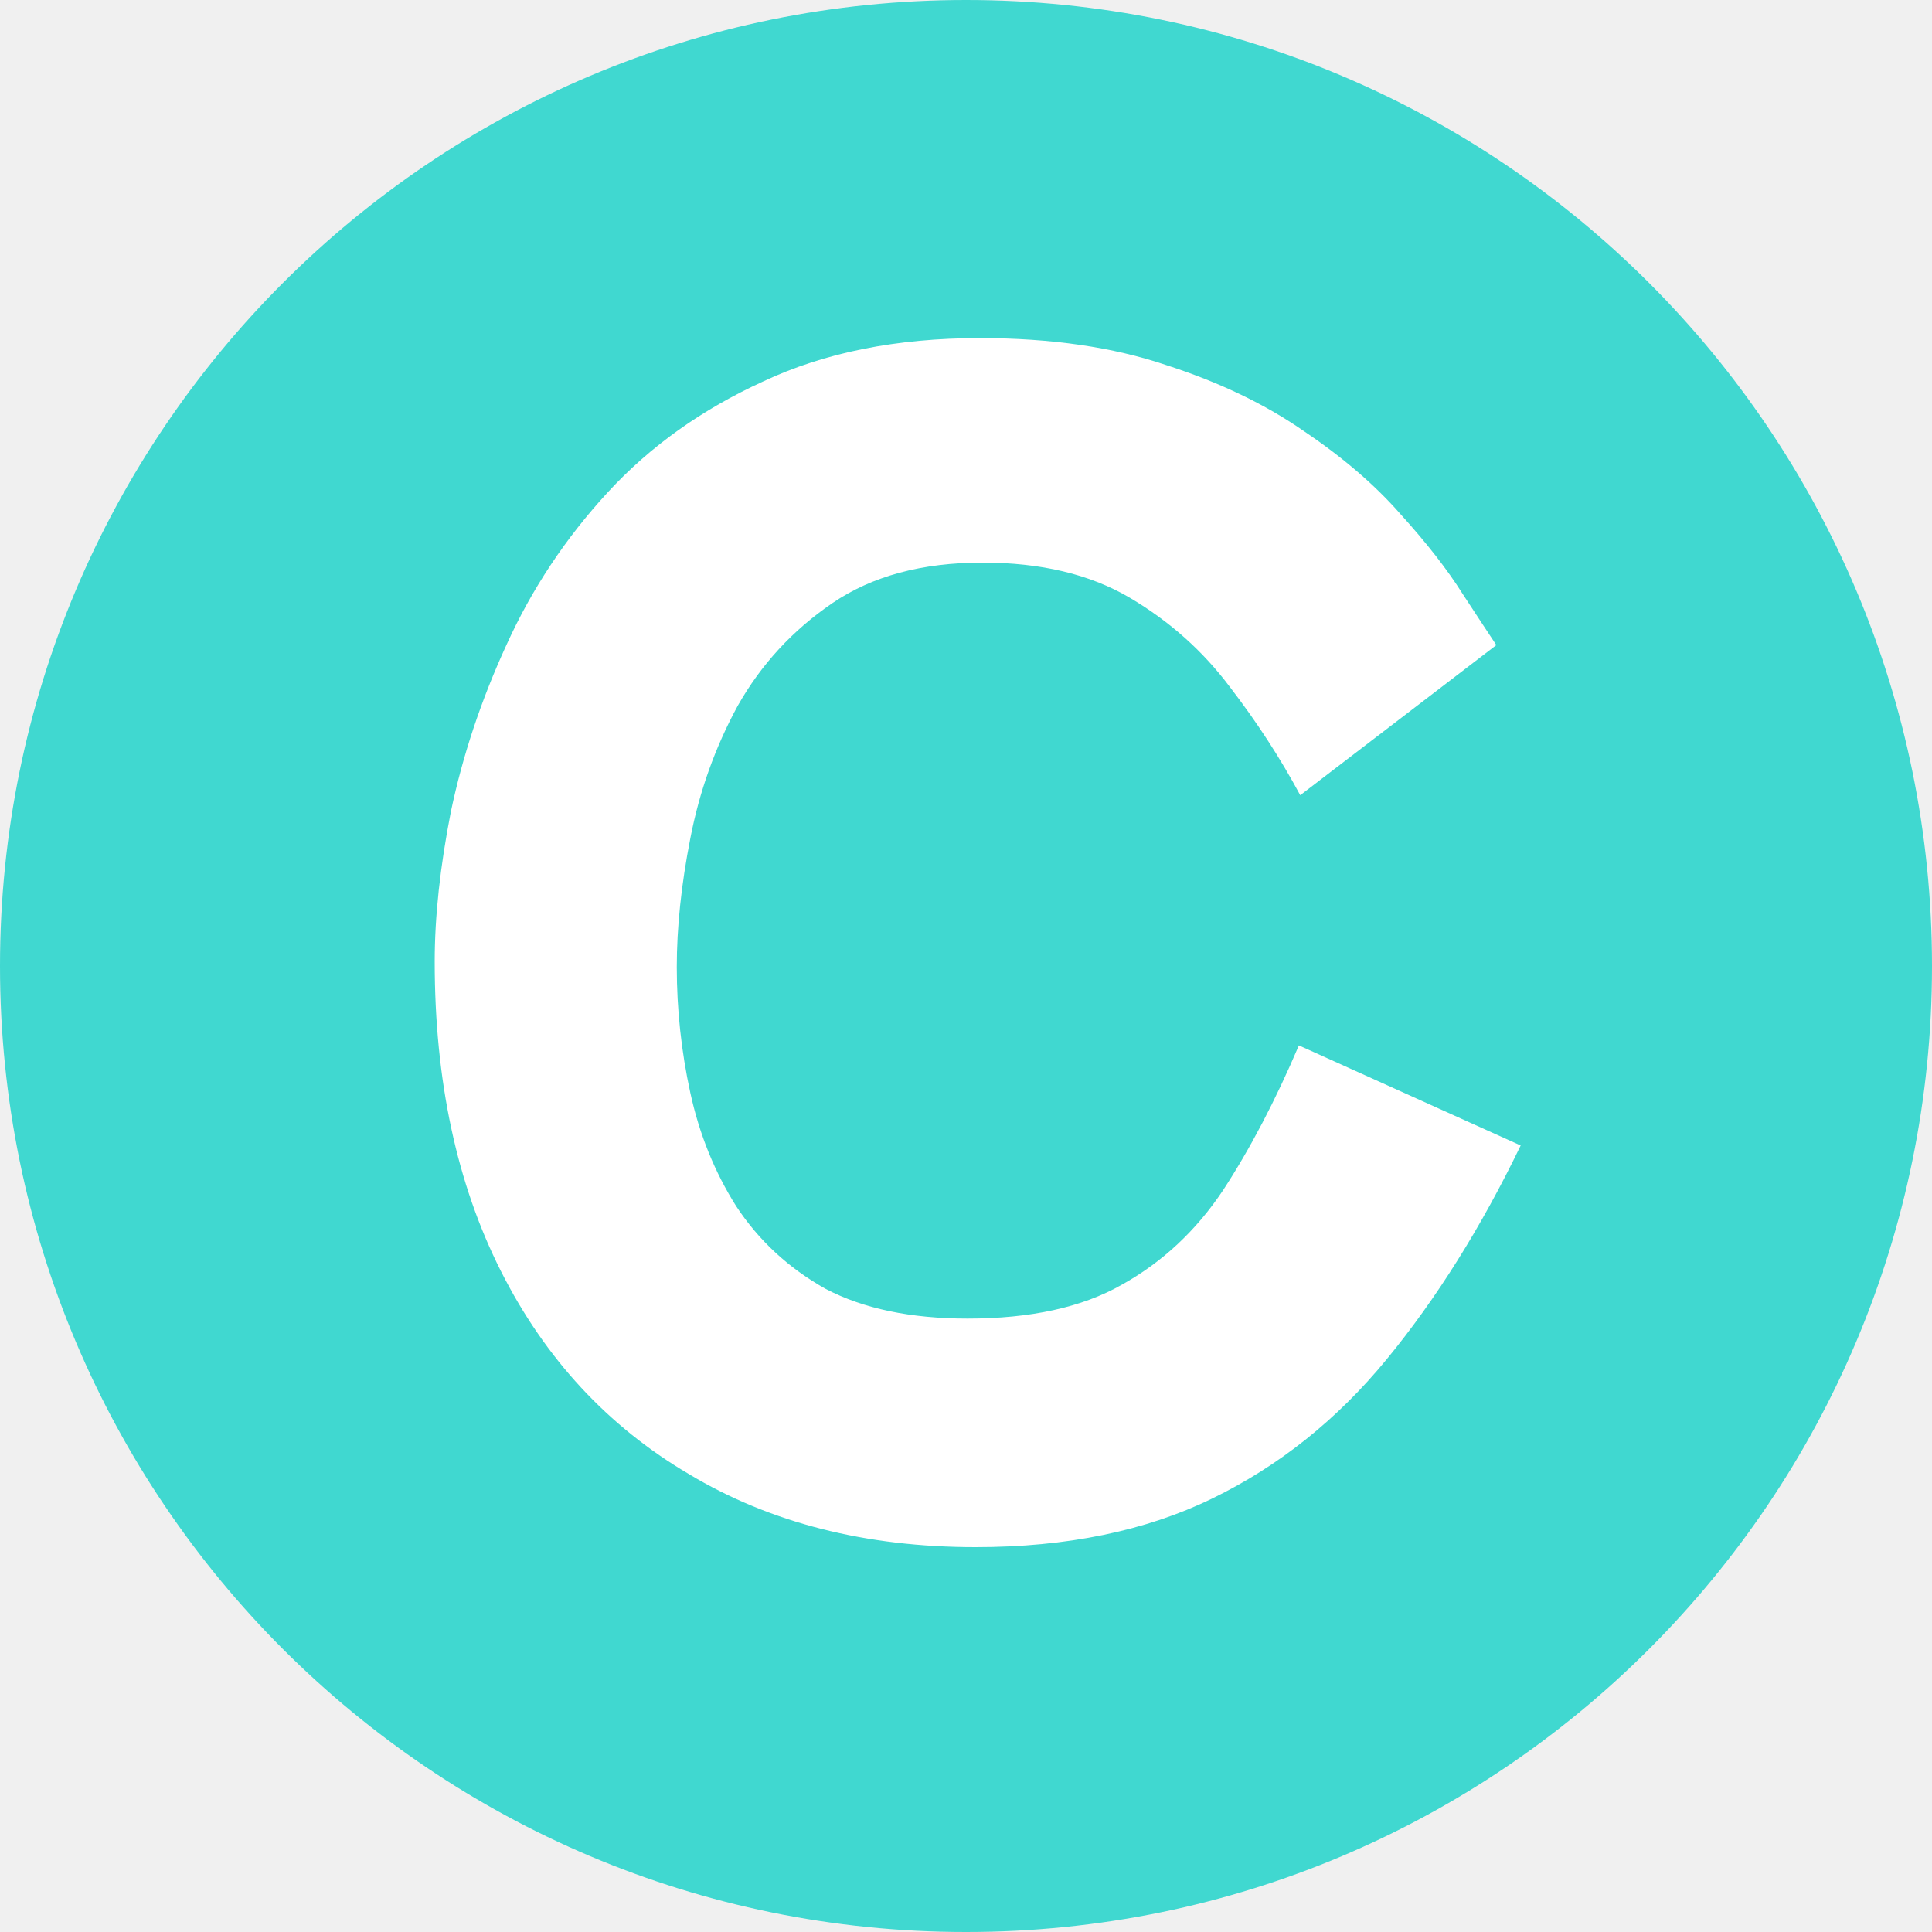
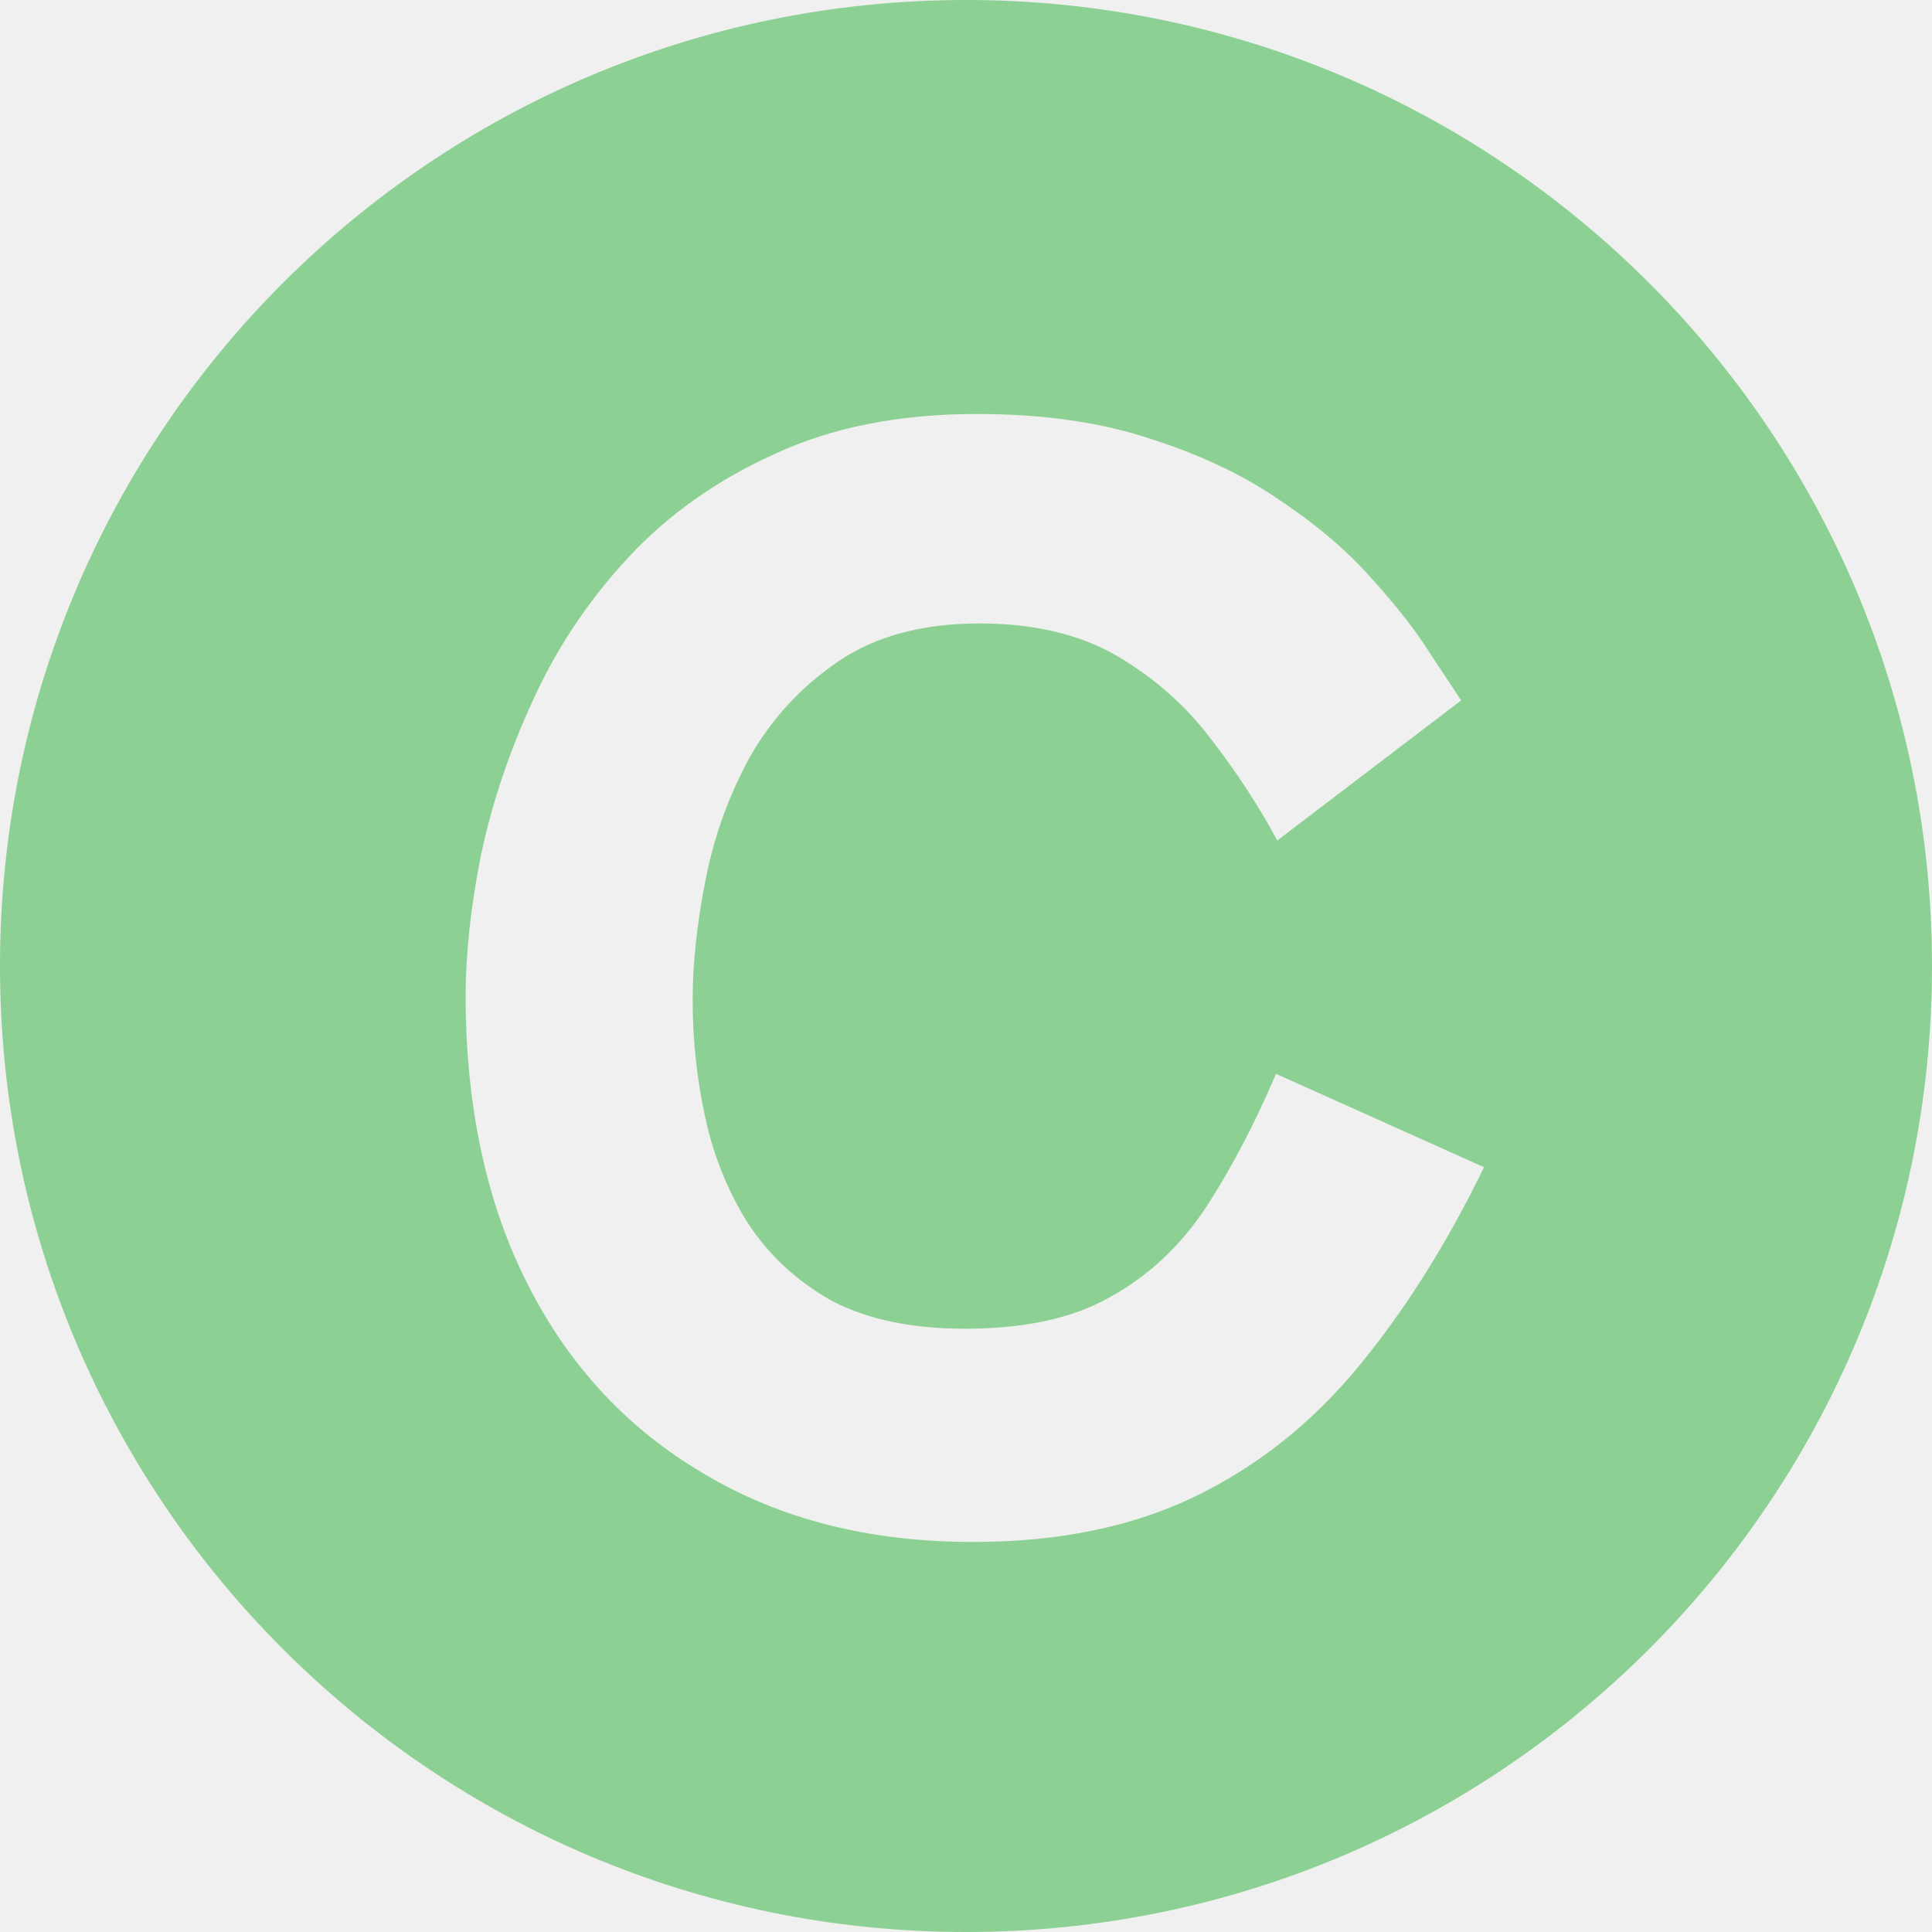
<svg xmlns="http://www.w3.org/2000/svg" width="40" height="40" viewBox="0 0 40 40" fill="none">
-   <path d="M40 20C40 31.046 31.046 40 20 40C8.954 40 0 31.046 0 20C0 8.954 8.954 0 20 0C31.046 0 40 8.954 40 20Z" fill="#40D8D0" />
-   <path d="M20.2 32.032C17.923 32.032 15.944 31.528 14.264 30.52C12.584 29.531 11.287 28.131 10.372 26.32C9.457 24.509 9 22.372 9 19.908C9 18.975 9.112 17.939 9.336 16.8C9.579 15.643 9.961 14.495 10.484 13.356C11.007 12.199 11.707 11.144 12.584 10.192C13.461 9.24 14.535 8.475 15.804 7.896C17.073 7.299 18.567 7 20.284 7C21.759 7 23.047 7.187 24.148 7.56C25.249 7.915 26.201 8.372 27.004 8.932C27.807 9.473 28.469 10.043 28.992 10.64C29.533 11.237 29.963 11.788 30.28 12.292C30.597 12.777 30.831 13.132 30.98 13.356L26.92 16.464C26.509 15.699 26.024 14.952 25.464 14.224C24.904 13.477 24.213 12.861 23.392 12.376C22.571 11.891 21.553 11.648 20.34 11.648C19.089 11.648 18.053 11.928 17.232 12.488C16.411 13.048 15.757 13.757 15.272 14.616C14.805 15.475 14.479 16.389 14.292 17.36C14.105 18.312 14.012 19.199 14.012 20.02C14.012 20.897 14.105 21.765 14.292 22.624C14.479 23.483 14.796 24.267 15.244 24.976C15.711 25.685 16.327 26.255 17.092 26.684C17.876 27.095 18.856 27.3 20.032 27.3C21.339 27.3 22.403 27.067 23.224 26.6C24.064 26.133 24.764 25.48 25.324 24.64C25.884 23.781 26.407 22.783 26.892 21.644L31.484 23.716C30.663 25.415 29.739 26.889 28.712 28.14C27.685 29.391 26.481 30.352 25.1 31.024C23.719 31.696 22.085 32.032 20.2 32.032Z" fill="white" />
+   <path fill-rule="evenodd" clip-rule="evenodd" d="M20 40C31.046 40 40 31.046 40 20C40 8.954 31.046 0 20 0C8.954 0 0 8.954 0 20C0 31.046 8.954 40 20 40ZM14.577 30.514C16.153 31.455 18.008 31.925 20.144 31.925C21.912 31.925 23.443 31.611 24.738 30.985C26.034 30.358 27.163 29.461 28.125 28.294C29.088 27.127 29.955 25.751 30.725 24.166L26.419 22.233C25.964 23.296 25.474 24.227 24.948 25.029C24.423 25.812 23.767 26.422 22.979 26.857C22.209 27.293 21.211 27.51 19.986 27.51C18.883 27.51 17.964 27.319 17.229 26.936C16.512 26.535 15.934 26.004 15.496 25.342C15.076 24.68 14.778 23.949 14.604 23.148C14.428 22.347 14.341 21.537 14.341 20.718C14.341 19.952 14.428 19.125 14.604 18.237C14.778 17.331 15.085 16.478 15.523 15.677C15.978 14.876 16.59 14.214 17.36 13.691C18.131 13.169 19.102 12.908 20.275 12.908C21.413 12.908 22.367 13.134 23.137 13.587C23.907 14.04 24.555 14.614 25.08 15.311C25.605 15.99 26.06 16.687 26.445 17.401L30.252 14.501C30.112 14.292 29.893 13.961 29.596 13.509C29.298 13.038 28.896 12.525 28.388 11.967C27.898 11.41 27.277 10.879 26.524 10.374C25.771 9.851 24.878 9.425 23.846 9.094C22.813 8.746 21.605 8.571 20.222 8.571C18.612 8.571 17.212 8.85 16.021 9.407C14.831 9.947 13.825 10.661 13.002 11.549C12.179 12.438 11.523 13.421 11.033 14.501C10.543 15.563 10.184 16.635 9.956 17.714C9.746 18.777 9.641 19.743 9.641 20.614C9.641 22.913 10.07 24.907 10.928 26.596C11.785 28.285 13.002 29.591 14.577 30.514Z" fill="#8CD193" />
</svg>
